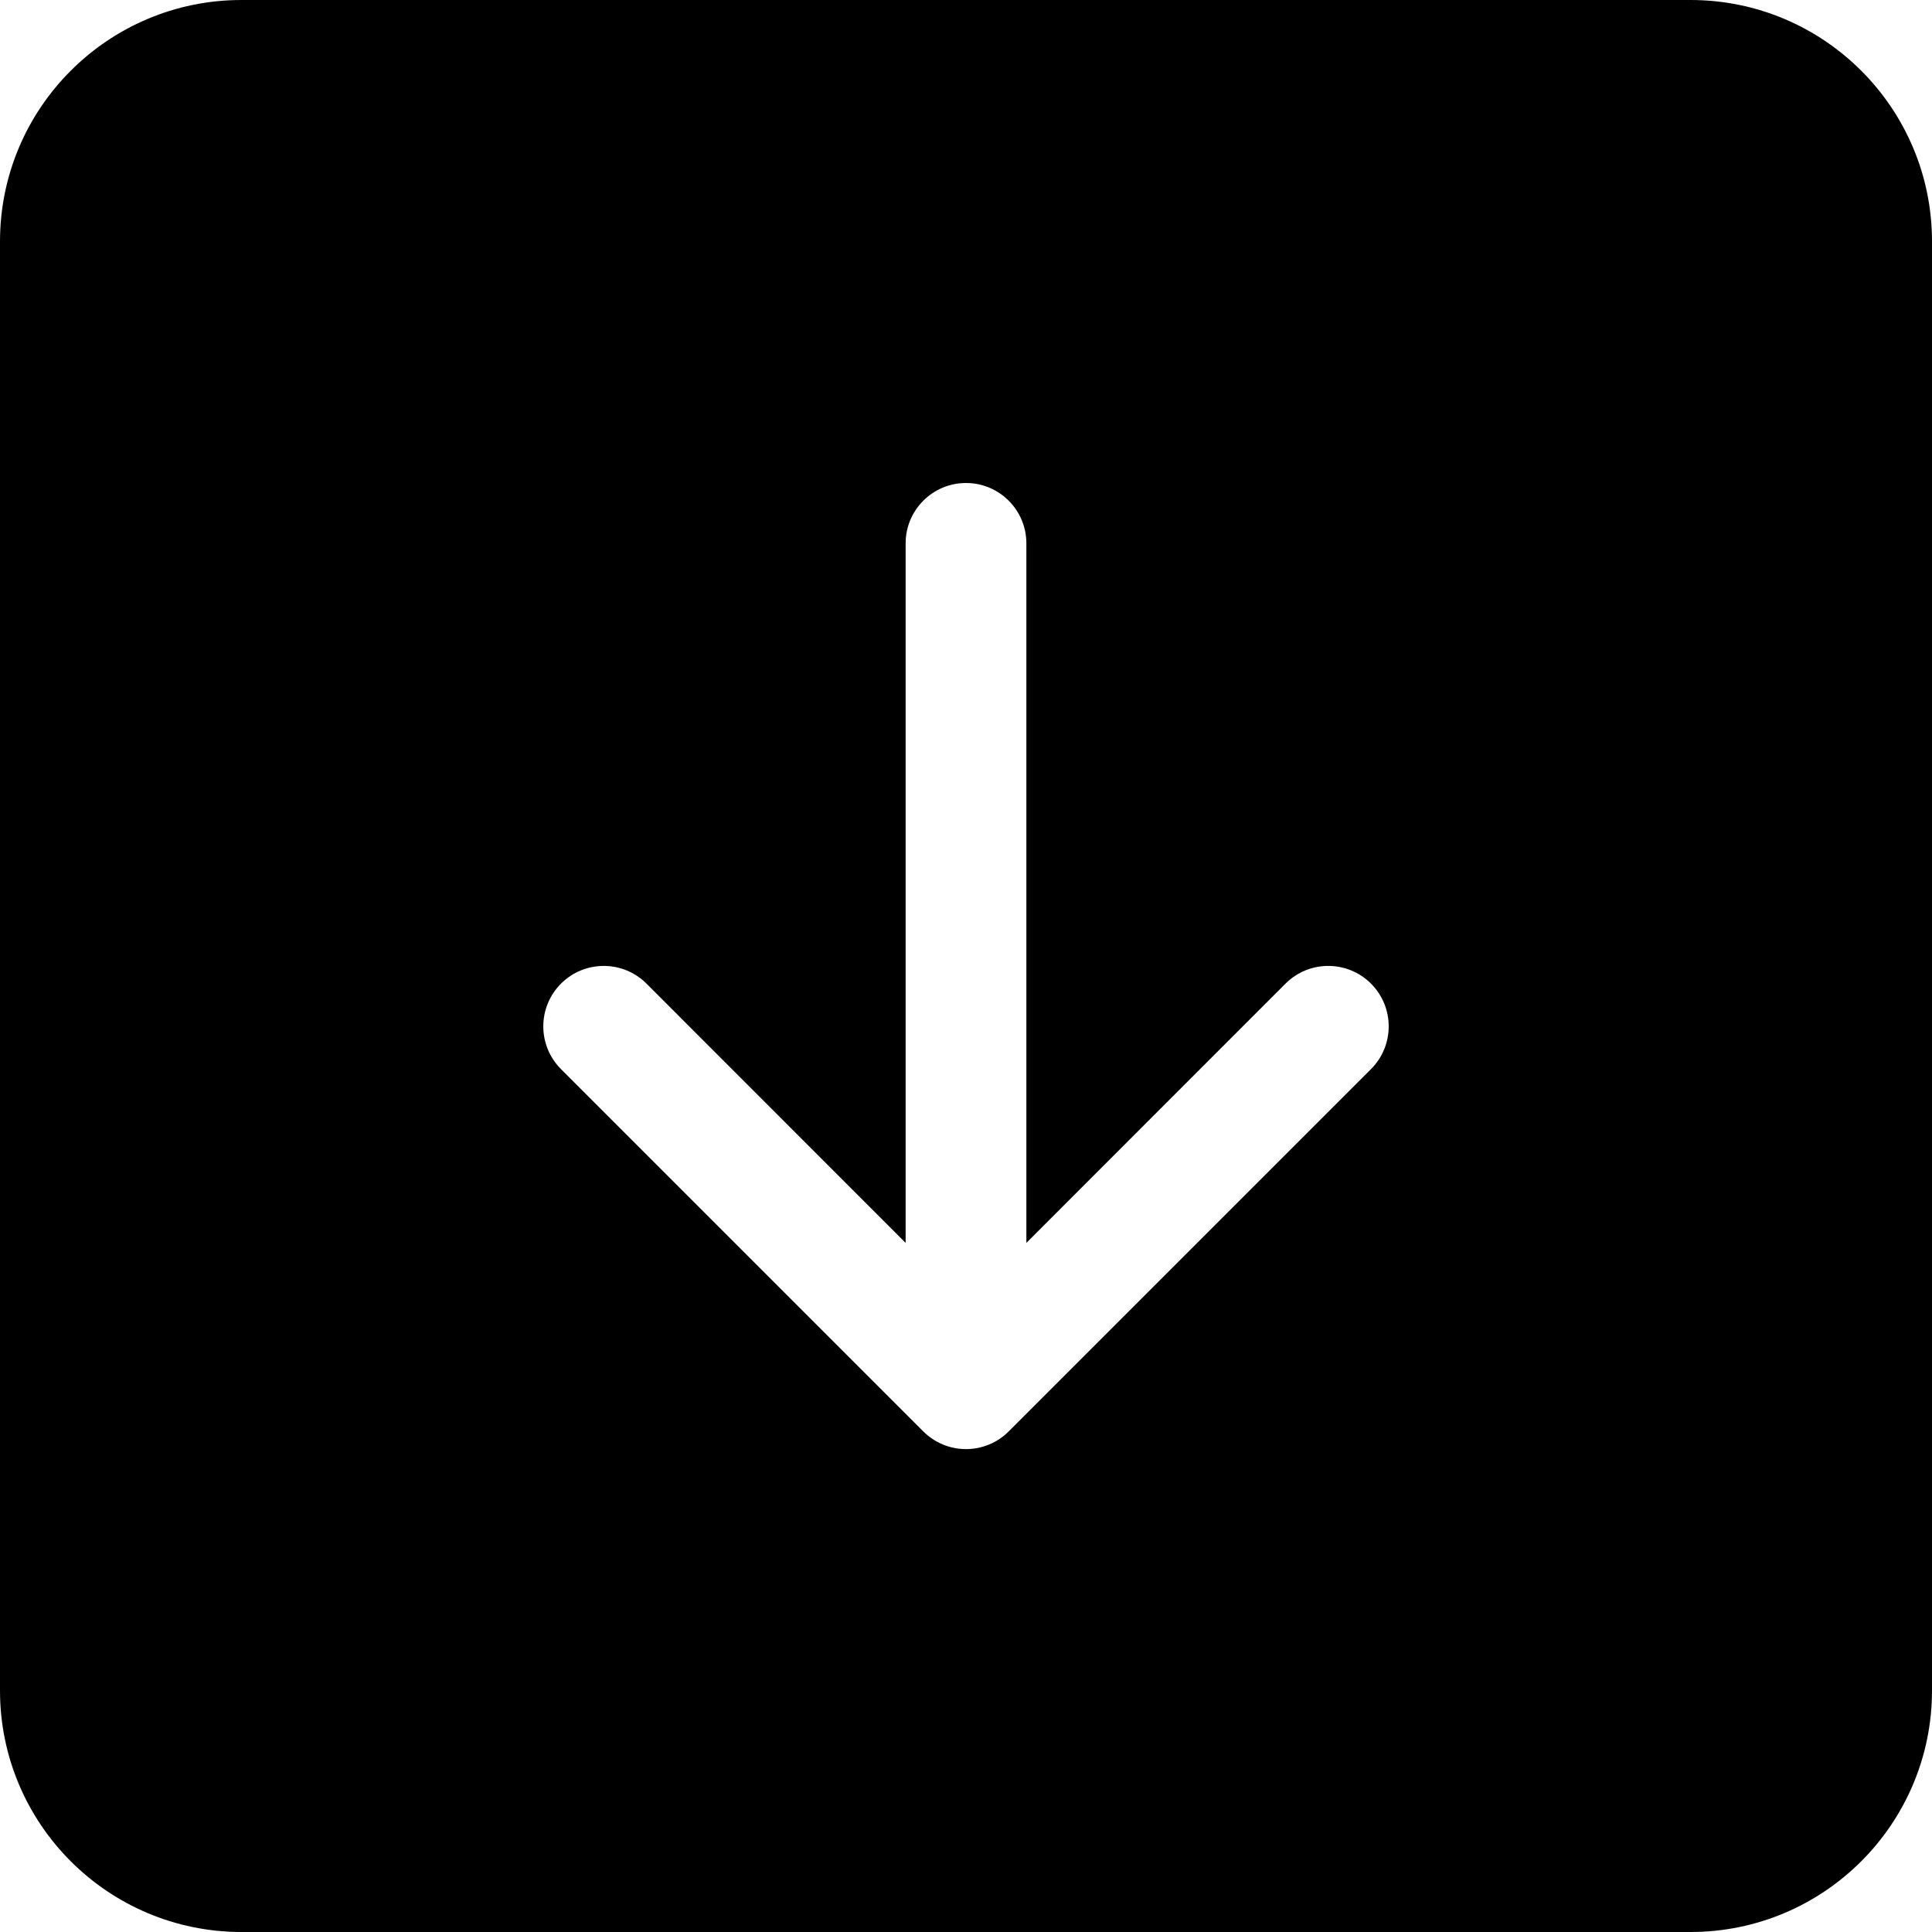
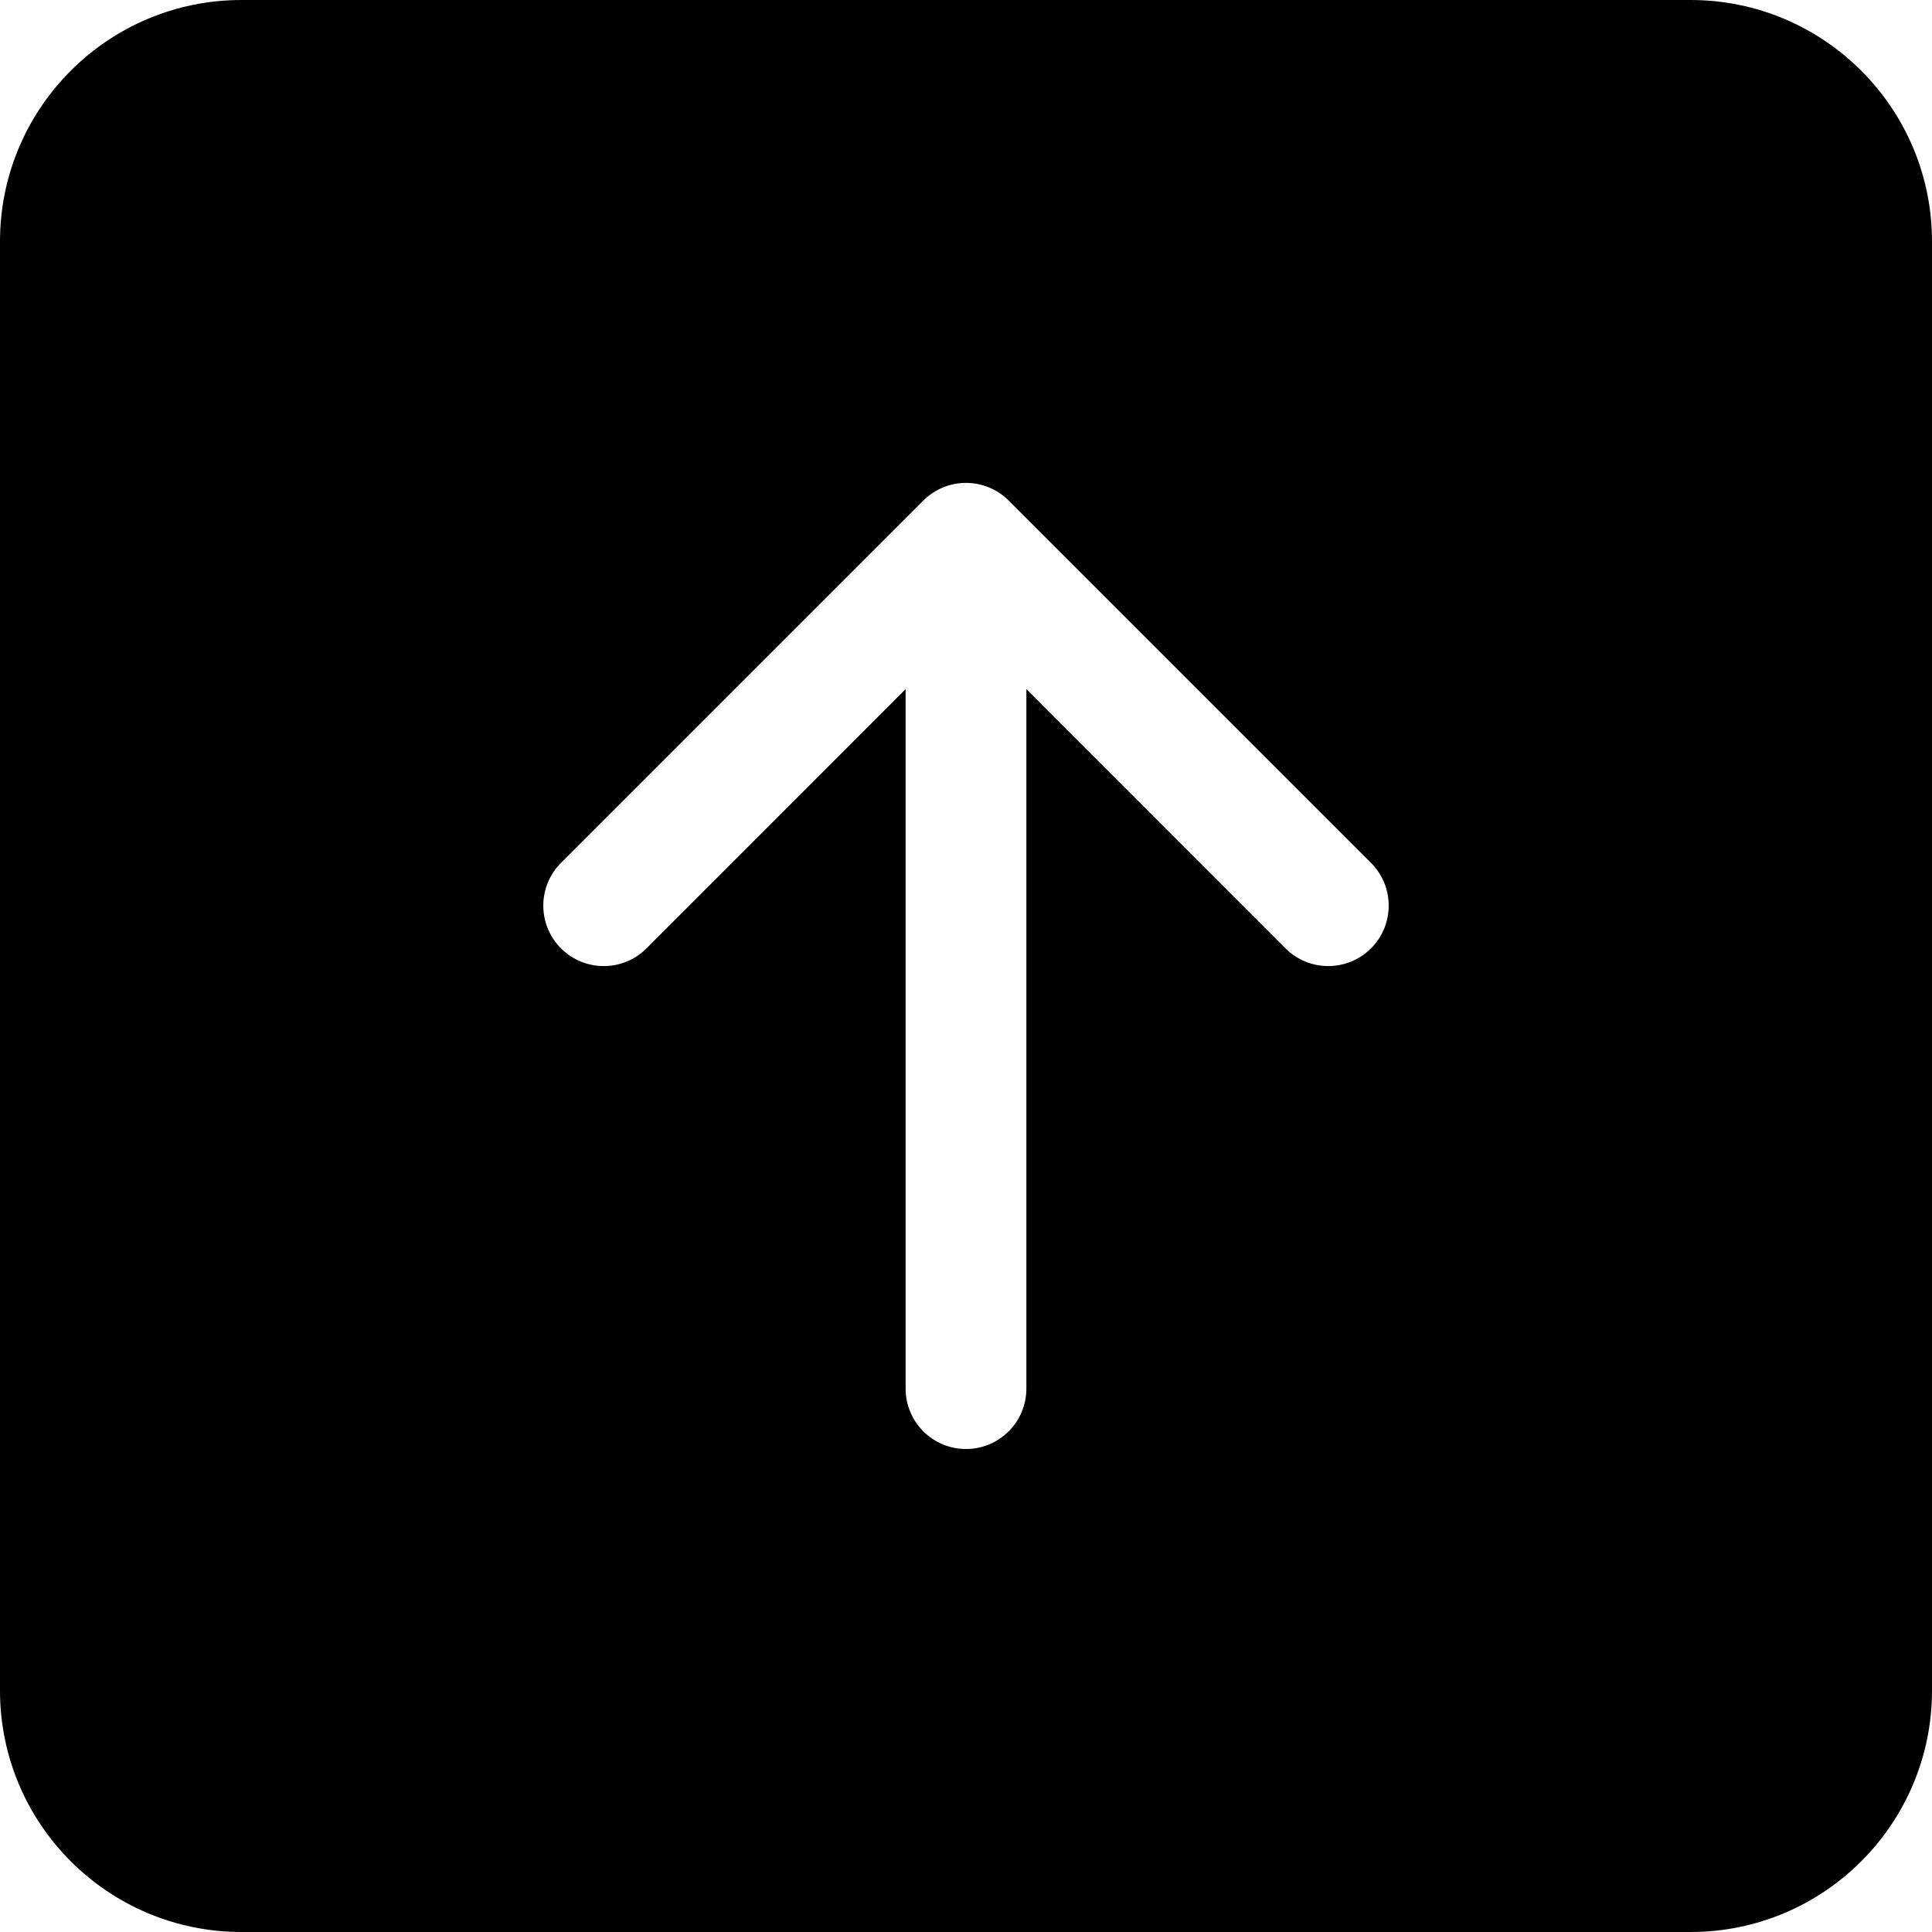
<svg xmlns="http://www.w3.org/2000/svg" width="1em" height="1em" viewBox="0 0 16 16" class="bi bi-arrow-up-square-fill" fill="currentColor">
-   <path fill-rule="evenodd" d="M2 0a2 2 0 0 0-2 2v12a2 2 0 0 0 2 2h12a2 2 0 0 0 2-2V2a2 2 0 0 0-2-2H2zm6.5 4.5a.5.5 0 0 0-1 0v5.793L5.354 8.146a.5.5 0 1 0-.708.708l3 3a.5.5 0 0 0 .708 0l3-3a.5.5 0 0 0-.708-.708L8.5 10.293V4.5z" />
+   <path fill-rule="evenodd" d="M2 0a2 2 0 0 0-2 2v12a2 2 0 0 0 2 2h12a2 2 0 0 0 2-2V2a2 2 0 0 0-2-2H2zm6.5 11.5a.5.5 0 0 1-1 0V5.707L5.354 7.854a.5.5 0 1 1-.708-.708l3-3a.5.5 0 0 1 .708 0l3 3a.5.5 0 0 1-.708.708L8.5 5.707V11.5z" />
</svg>
